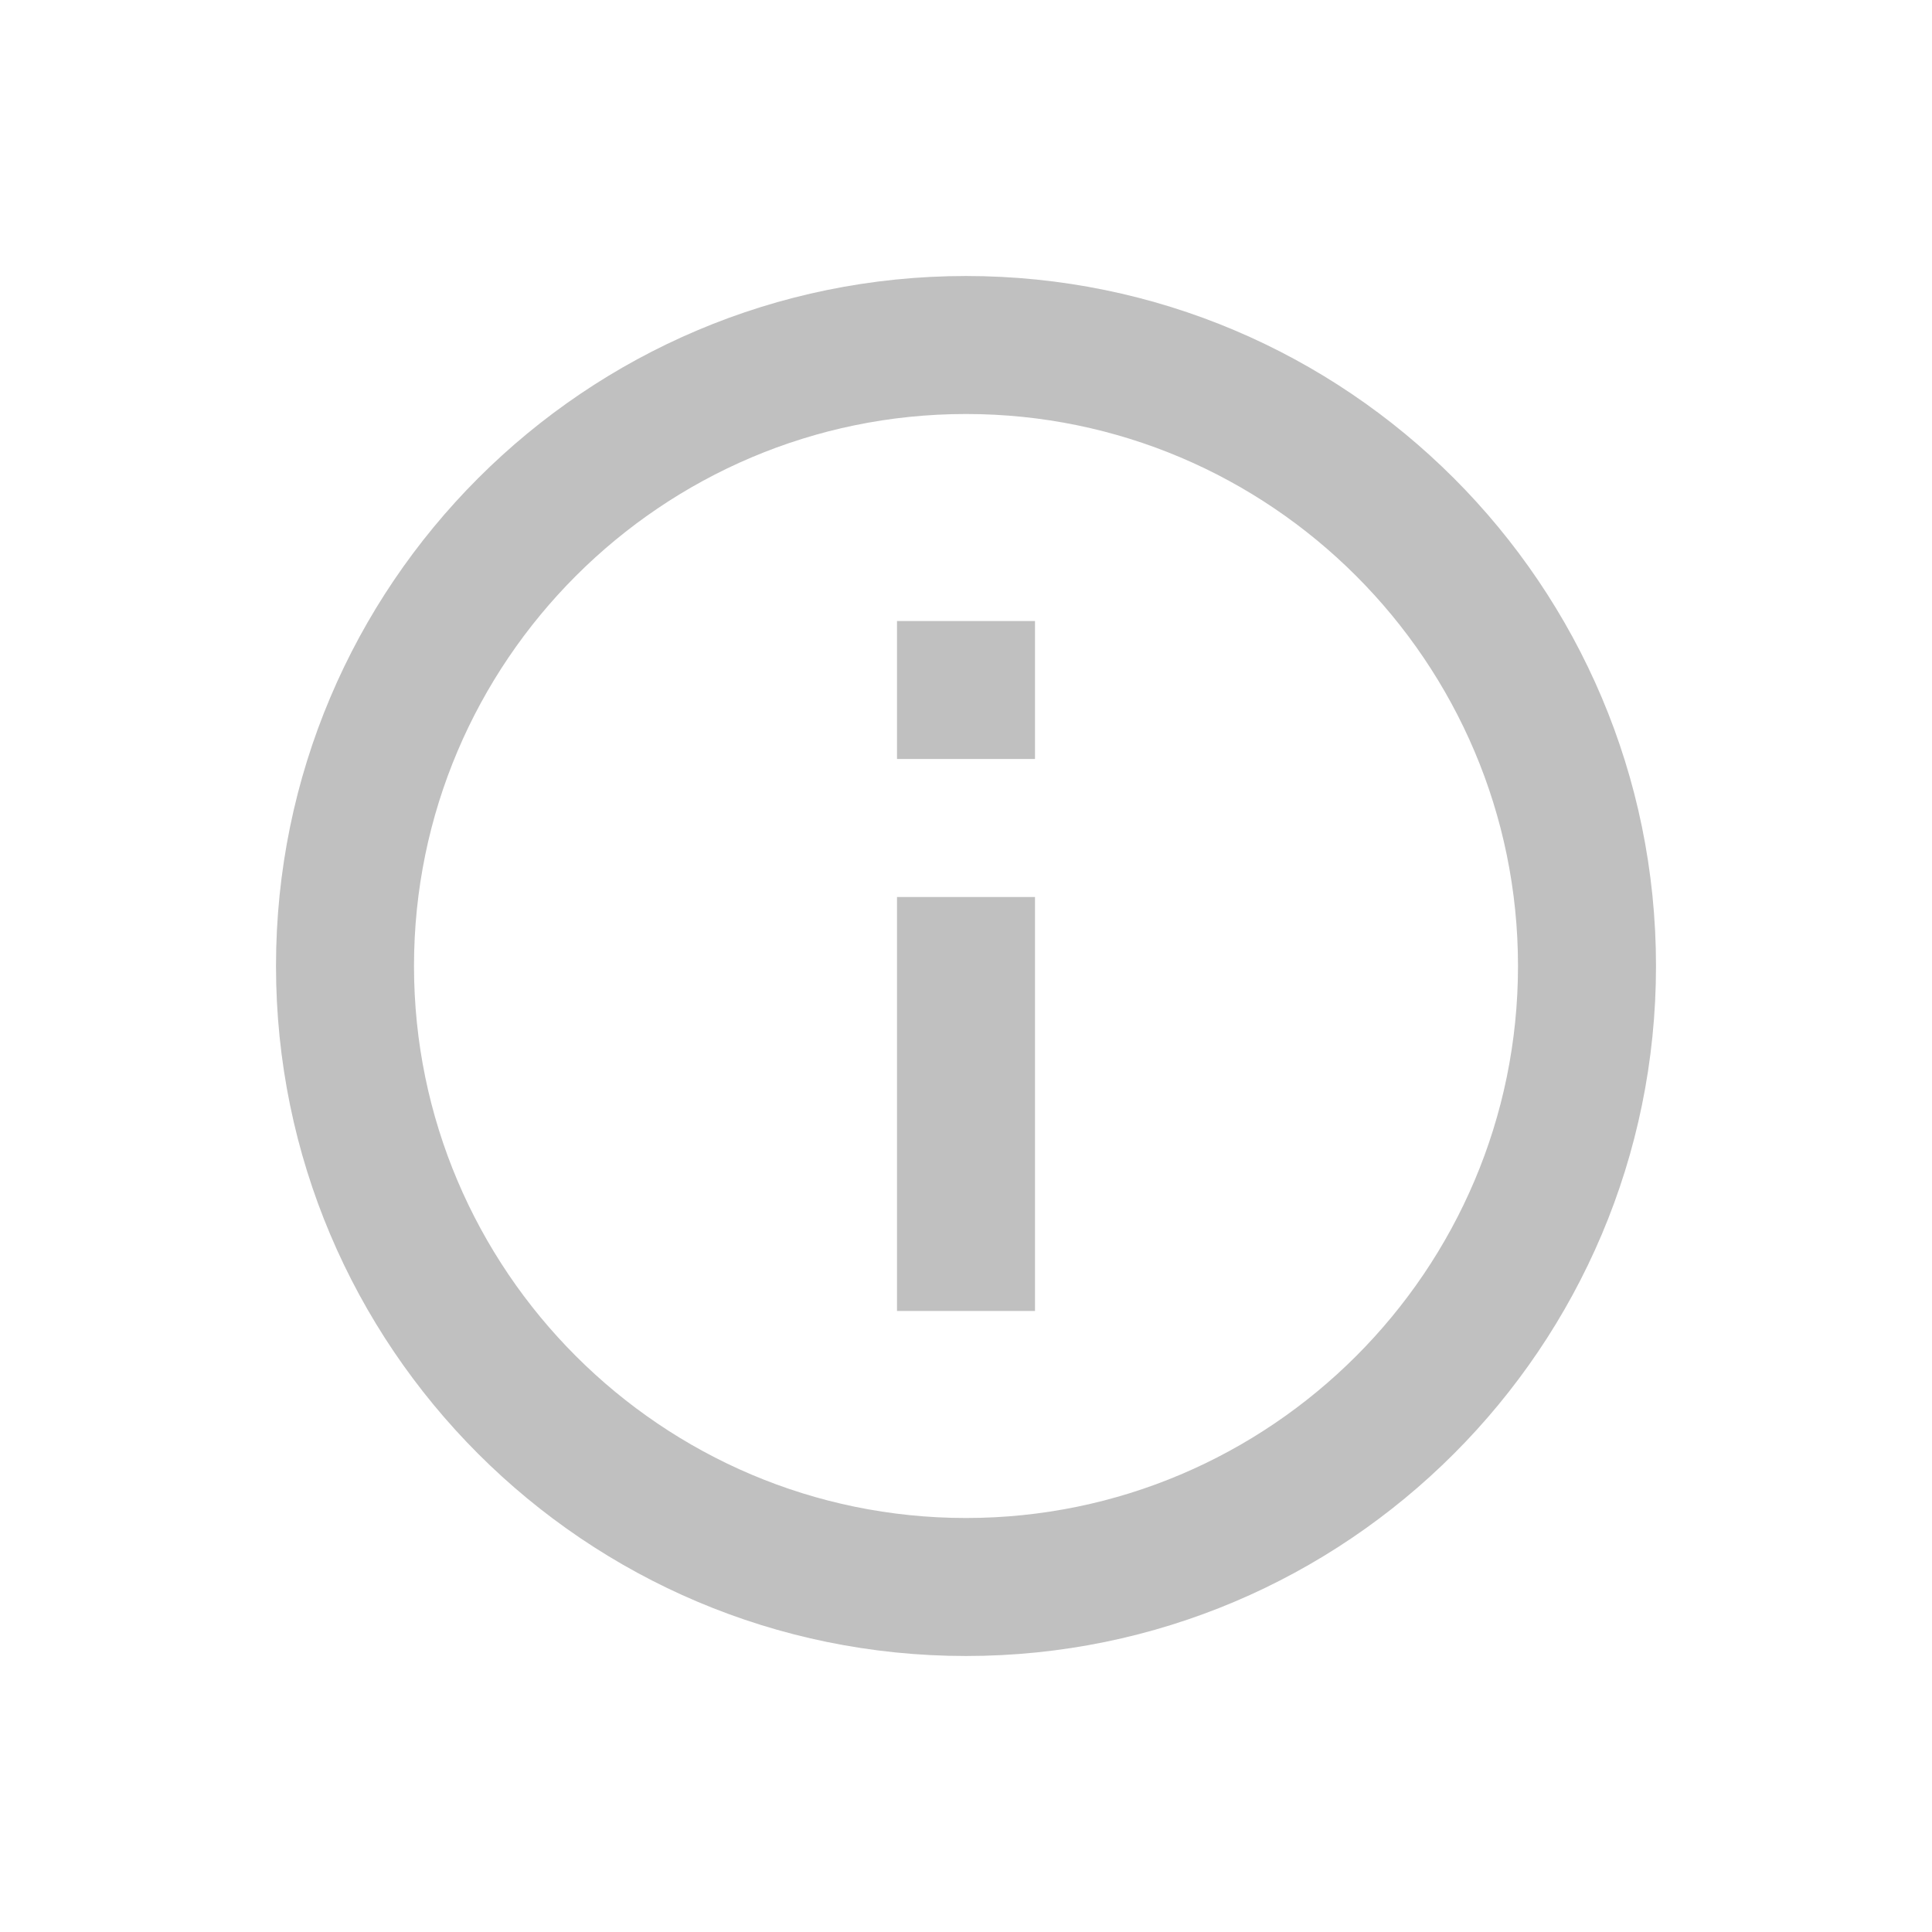
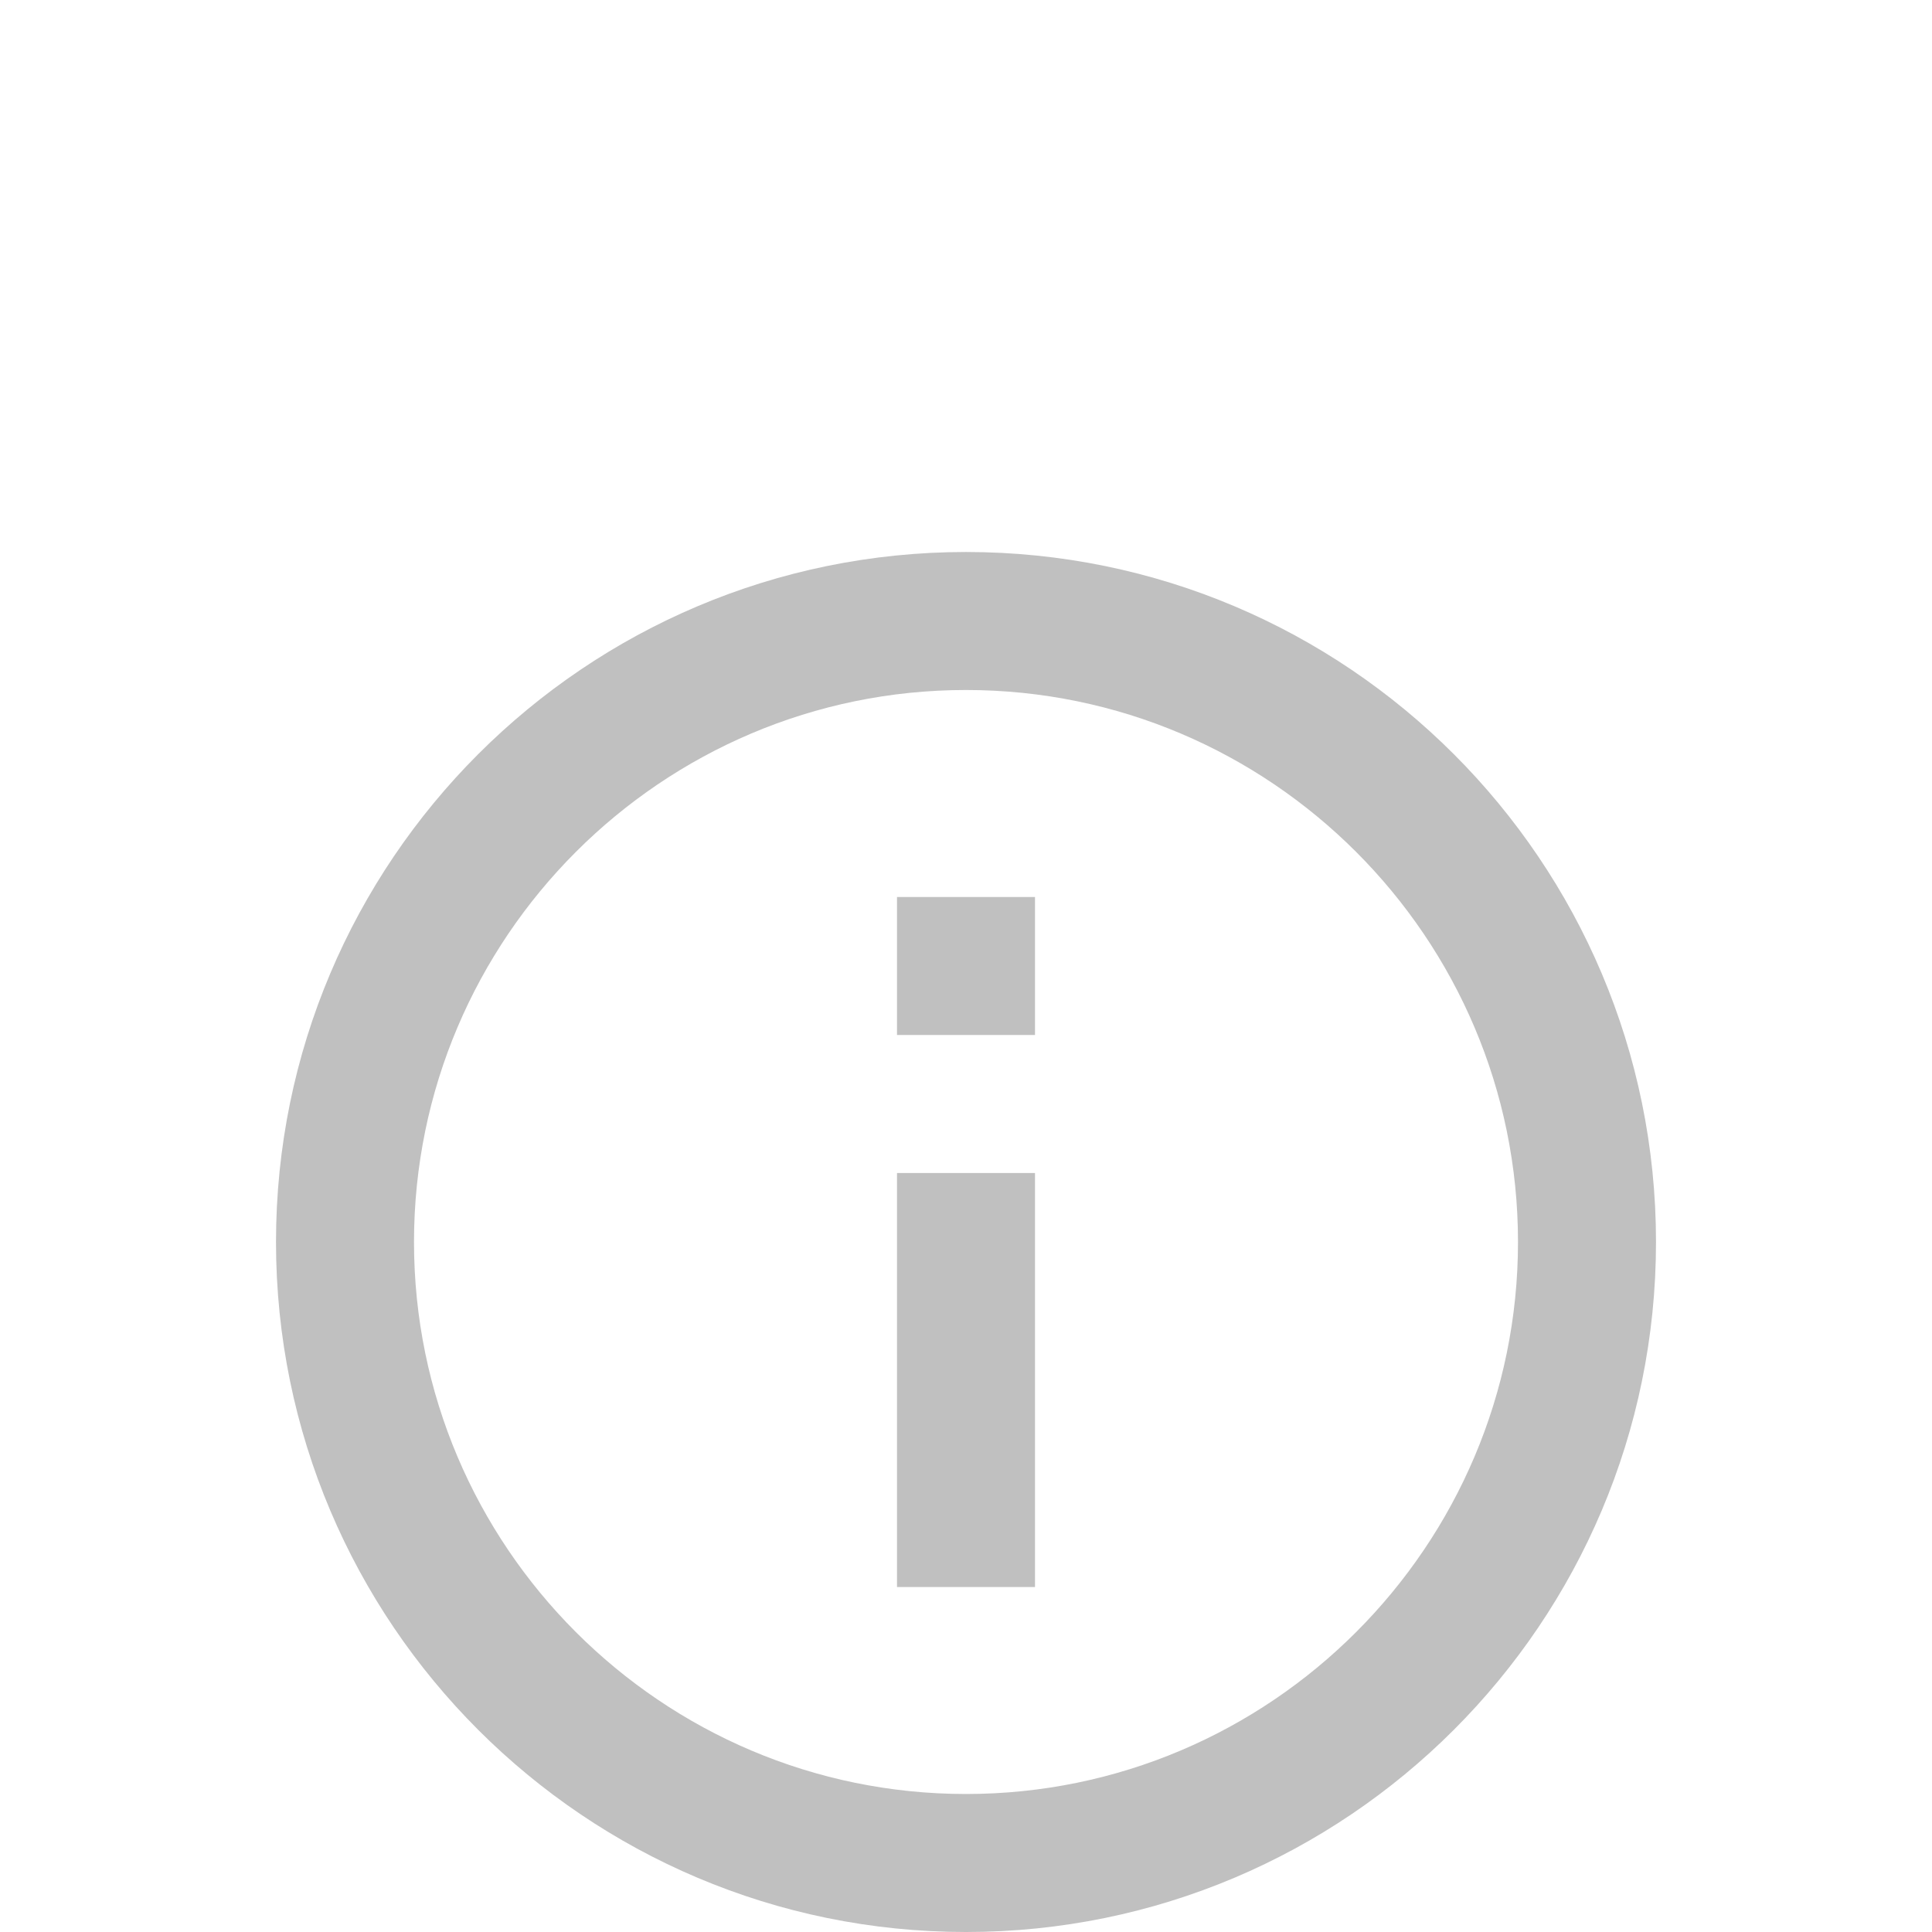
<svg xmlns="http://www.w3.org/2000/svg" width="28" height="28" viewBox="0 0 28 28" fill="none">
-   <path d="M13 9H15V11H13V9ZM13 13H15V19H13V13ZM14 4C8.48 4 4 8.48 4 14C4 19.52 8.48 24 14 24C19.52 24 24 19.52 24 14C24 8.48 19.52 4 14 4ZM14 22C9.59 22 6 18.41 6 14C6 9.59 9.59 6 14 6C18.41 6 22 9.59 22 14C22 18.41 18.41 22 14 22Z" fill="silver" />
+   <path d="M13 13H15V15H13V13ZM13 17H15V23H13V17ZM14 8C8.48 8 4 12.48 4 18C4 23.52 8.48 28 14 28C19.52 28 24 23.52 24 18C24 12.48 19.52 8 14 8ZM14 26C9.59 26 6 22.41 6 18C6 13.59 9.59 10 14 10C18.41 10 22 13.59 22 18C22 22.41 18.41 26 14 26Z" fill="silver" />
</svg>
